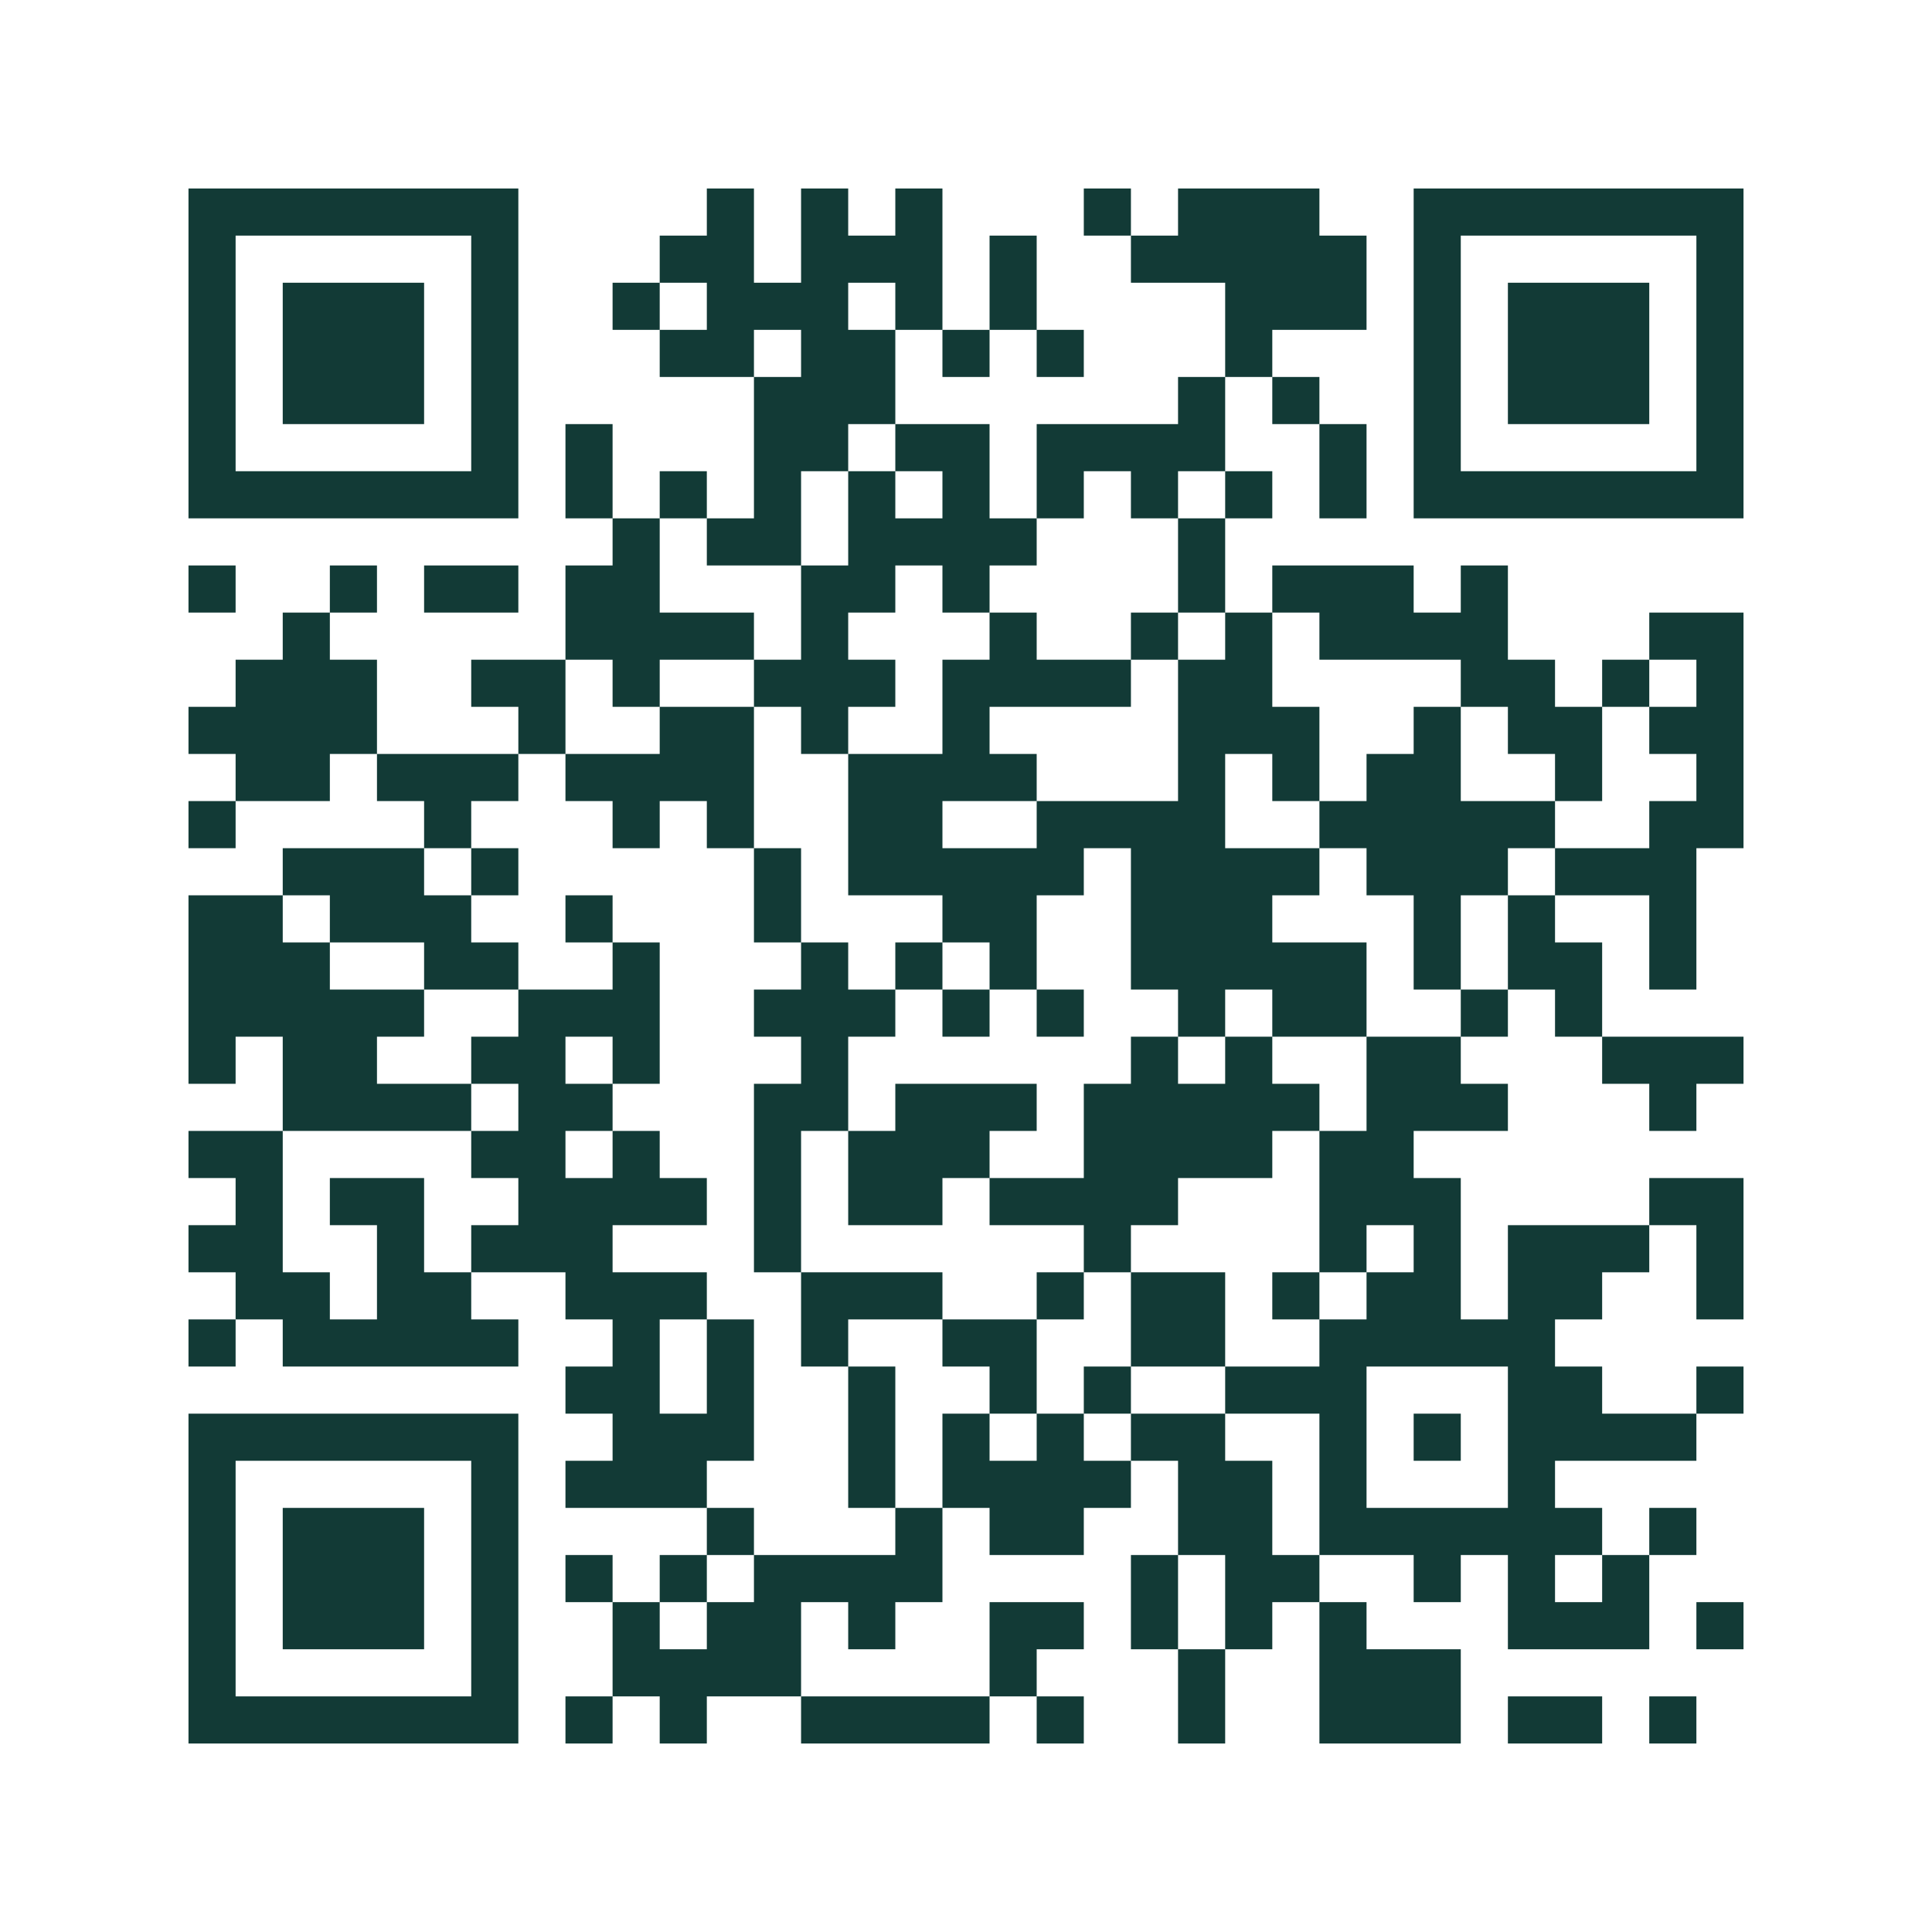
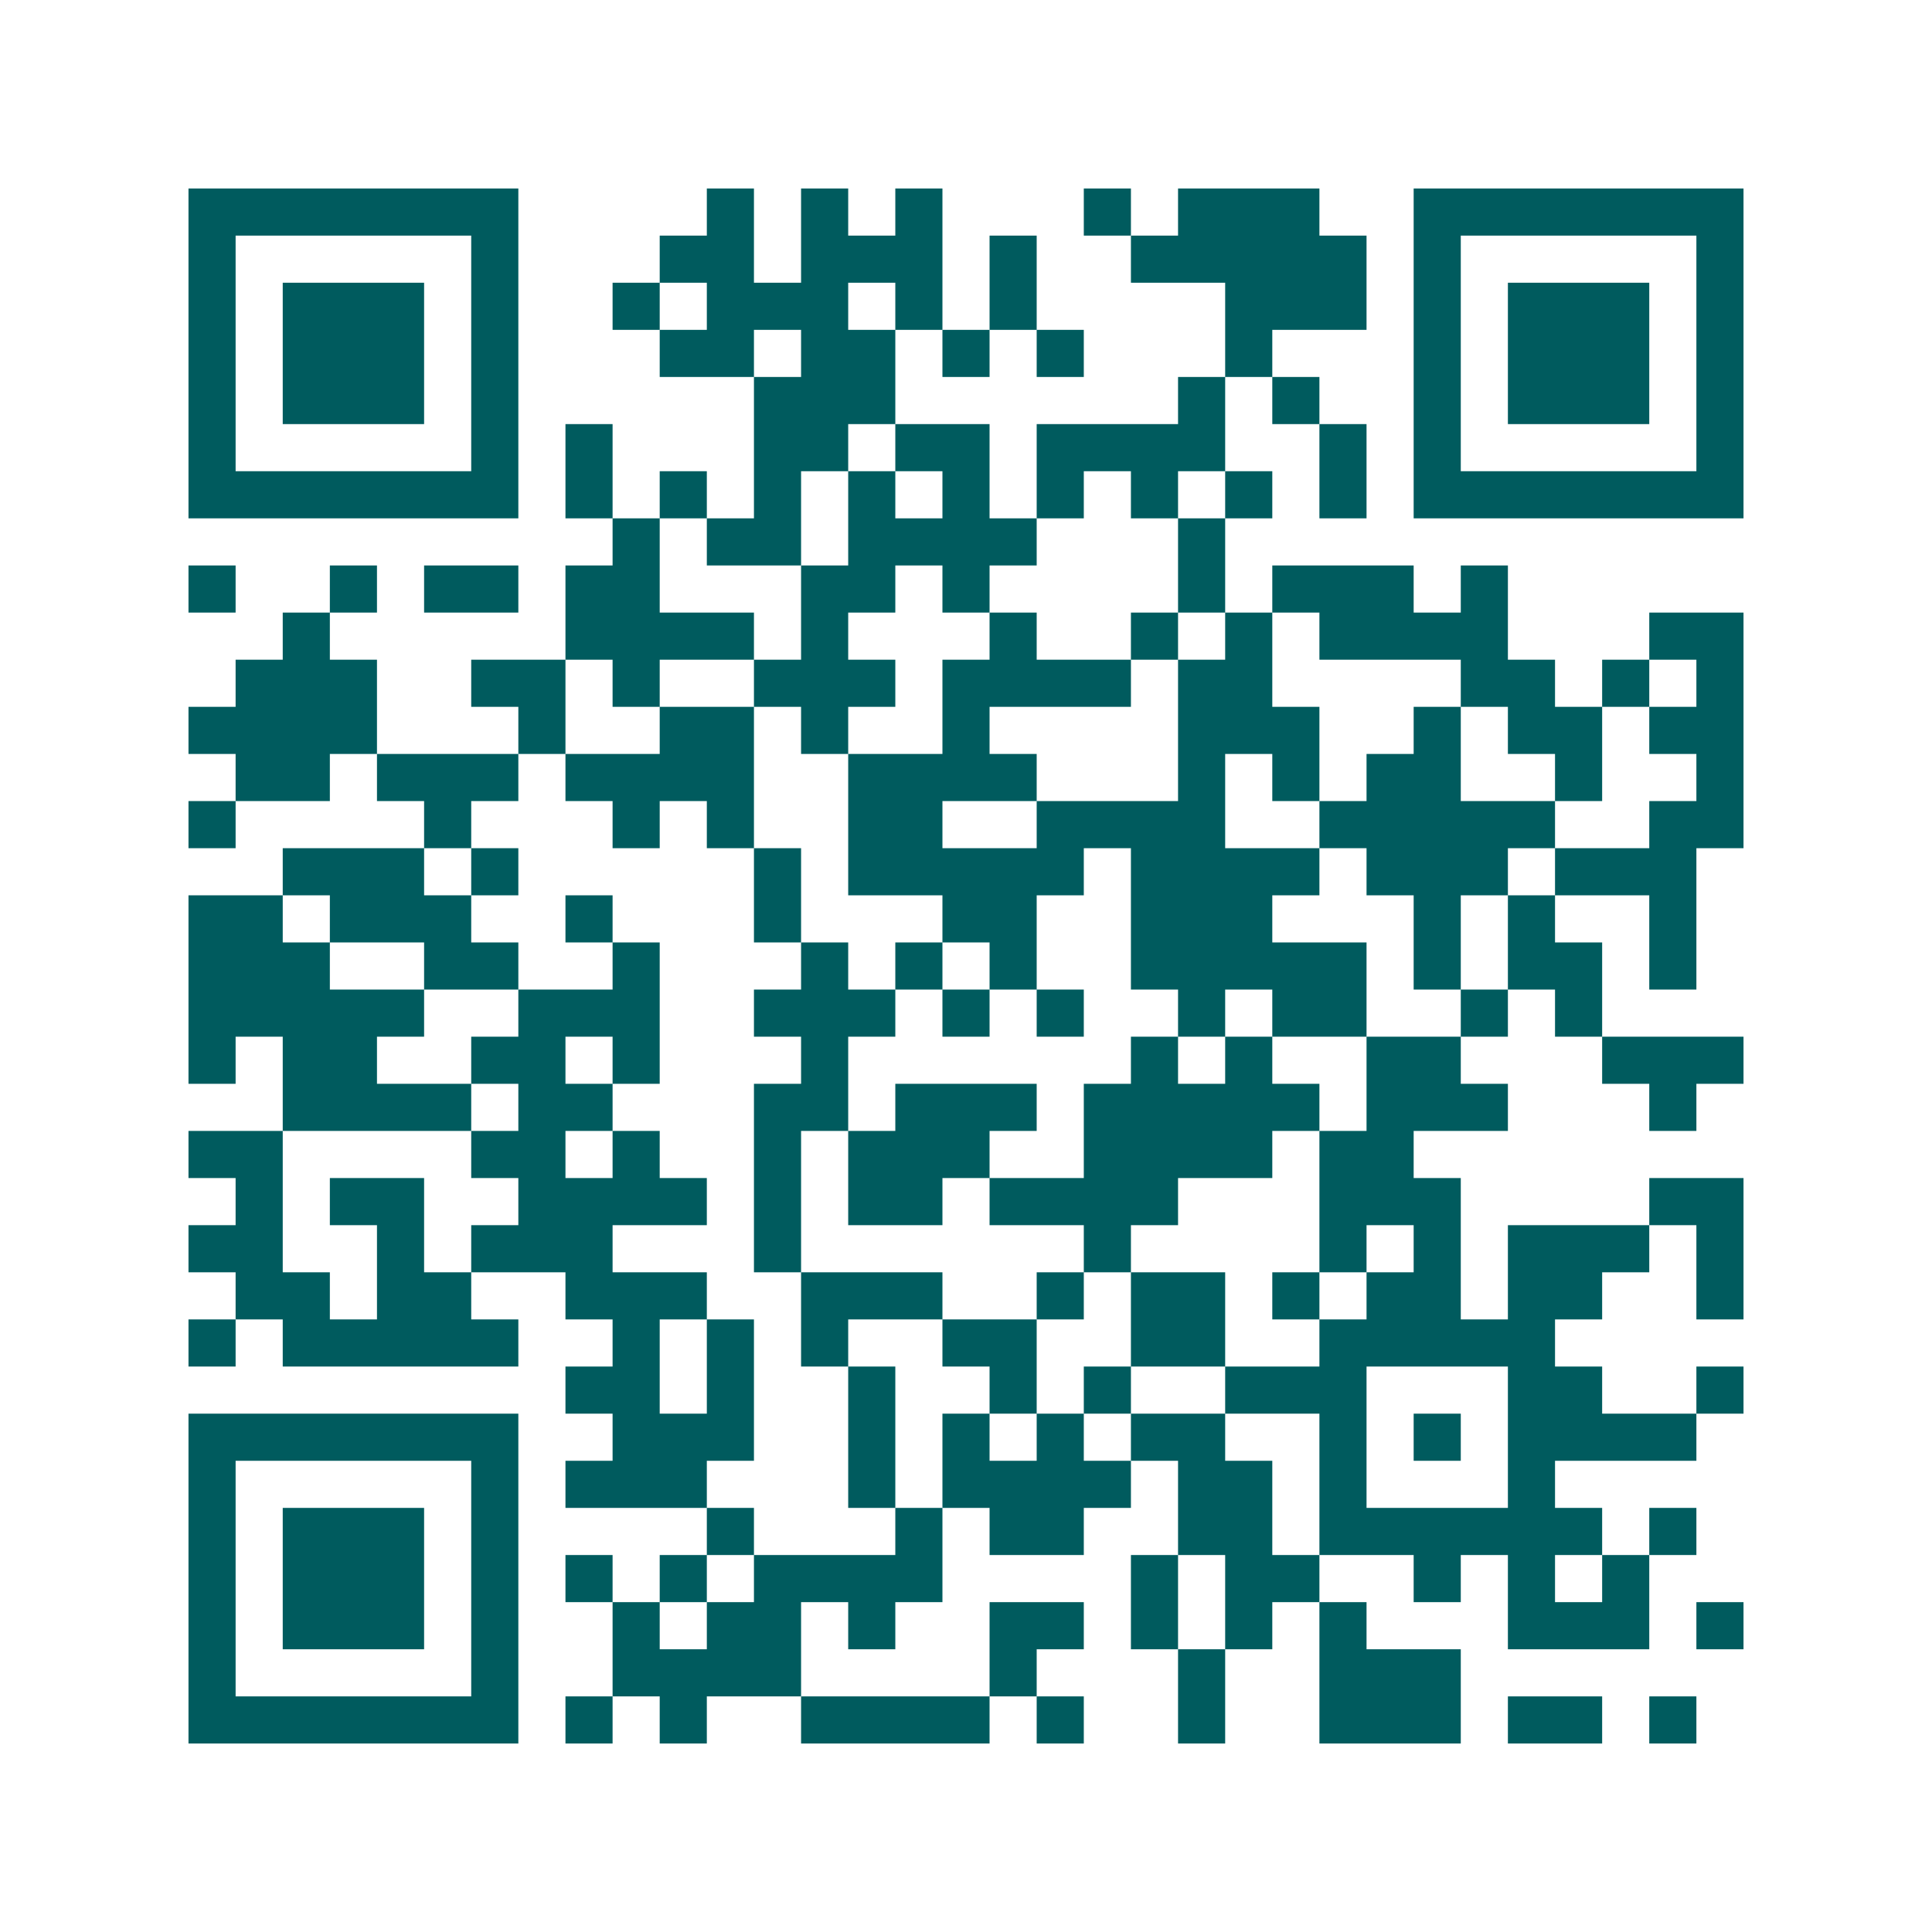
<svg xmlns="http://www.w3.org/2000/svg" width="41" height="41" class="segno">
  <path fill="#fff" d="M0 0h41v41h-41z" />
-   <path class="qrline" stroke="#123a36" d="M4 4.5h7m4 0h1m1 0h1m1 0h1m3 0h1m1 0h3m2 0h7m-33 1h1m5 0h1m3 0h2m1 0h3m1 0h1m2 0h5m1 0h1m5 0h1m-33 1h1m1 0h3m1 0h1m2 0h1m1 0h3m1 0h1m1 0h1m4 0h3m1 0h1m1 0h3m1 0h1m-33 1h1m1 0h3m1 0h1m3 0h2m1 0h2m1 0h1m1 0h1m3 0h1m3 0h1m1 0h3m1 0h1m-33 1h1m1 0h3m1 0h1m5 0h3m6 0h1m1 0h1m2 0h1m1 0h3m1 0h1m-33 1h1m5 0h1m1 0h1m3 0h2m1 0h2m1 0h4m2 0h1m1 0h1m5 0h1m-33 1h7m1 0h1m1 0h1m1 0h1m1 0h1m1 0h1m1 0h1m1 0h1m1 0h1m1 0h1m1 0h7m-24 1h1m1 0h2m1 0h4m3 0h1m-22 1h1m2 0h1m1 0h2m1 0h2m3 0h2m1 0h1m4 0h1m1 0h3m1 0h1m-26 1h1m5 0h4m1 0h1m3 0h1m2 0h1m1 0h1m1 0h4m3 0h2m-32 1h3m2 0h2m1 0h1m2 0h3m1 0h4m1 0h2m4 0h2m1 0h1m1 0h1m-33 1h4m3 0h1m2 0h2m1 0h1m2 0h1m4 0h3m2 0h1m1 0h2m1 0h2m-32 1h2m1 0h3m1 0h4m2 0h4m3 0h1m1 0h1m1 0h2m2 0h1m2 0h1m-33 1h1m4 0h1m3 0h1m1 0h1m2 0h2m2 0h4m2 0h5m2 0h2m-31 1h3m1 0h1m5 0h1m1 0h5m1 0h4m1 0h3m1 0h3m-32 1h2m1 0h3m2 0h1m3 0h1m3 0h2m2 0h3m3 0h1m1 0h1m2 0h1m-32 1h3m2 0h2m2 0h1m3 0h1m1 0h1m1 0h1m2 0h5m1 0h1m1 0h2m1 0h1m-32 1h5m2 0h3m2 0h3m1 0h1m1 0h1m2 0h1m1 0h2m2 0h1m1 0h1m-30 1h1m1 0h2m2 0h2m1 0h1m3 0h1m6 0h1m1 0h1m2 0h2m3 0h3m-31 1h4m1 0h2m3 0h2m1 0h3m1 0h5m1 0h3m3 0h1m-32 1h2m4 0h2m1 0h1m2 0h1m1 0h3m2 0h4m1 0h2m-25 1h1m1 0h2m2 0h4m1 0h1m1 0h2m1 0h4m3 0h3m4 0h2m-33 1h2m2 0h1m1 0h3m3 0h1m6 0h1m4 0h1m1 0h1m1 0h3m1 0h1m-32 1h2m1 0h2m2 0h3m2 0h3m2 0h1m1 0h2m1 0h1m1 0h2m1 0h2m2 0h1m-33 1h1m1 0h5m2 0h1m1 0h1m1 0h1m2 0h2m2 0h2m2 0h5m-21 1h2m1 0h1m2 0h1m2 0h1m1 0h1m2 0h3m3 0h2m2 0h1m-33 1h7m2 0h3m2 0h1m1 0h1m1 0h1m1 0h2m2 0h1m1 0h1m1 0h4m-32 1h1m5 0h1m1 0h3m3 0h1m1 0h4m1 0h2m1 0h1m3 0h1m-29 1h1m1 0h3m1 0h1m4 0h1m3 0h1m1 0h2m2 0h2m1 0h6m1 0h1m-32 1h1m1 0h3m1 0h1m1 0h1m1 0h1m1 0h4m4 0h1m1 0h2m2 0h1m1 0h1m1 0h1m-31 1h1m1 0h3m1 0h1m2 0h1m1 0h2m1 0h1m2 0h2m1 0h1m1 0h1m1 0h1m3 0h3m1 0h1m-33 1h1m5 0h1m2 0h4m4 0h1m3 0h1m2 0h3m-27 1h7m1 0h1m1 0h1m2 0h4m1 0h1m2 0h1m2 0h3m1 0h2m1 0h1" />
+   <path class="qrline" stroke="#005b5e" d="M4 4.5h7m4 0h1m1 0h1m1 0h1m3 0h1m1 0h3m2 0h7m-33 1h1m5 0h1m3 0h2m1 0h3m1 0h1m2 0h5m1 0h1m5 0h1m-33 1h1m1 0h3m1 0h1m2 0h1m1 0h3m1 0h1m1 0h1m4 0h3m1 0h1m1 0h3m1 0h1m-33 1h1m1 0h3m1 0h1m3 0h2m1 0h2m1 0h1m1 0h1m3 0h1m3 0h1m1 0h3m1 0h1m-33 1h1m1 0h3m1 0h1m5 0h3m6 0h1m1 0h1m2 0h1m1 0h3m1 0h1m-33 1h1m5 0h1m1 0h1m3 0h2m1 0h2m1 0h4m2 0h1m1 0h1m5 0h1m-33 1h7m1 0h1m1 0h1m1 0h1m1 0h1m1 0h1m1 0h1m1 0h1m1 0h1m1 0h1m1 0h7m-24 1h1m1 0h2m1 0h4m3 0h1m-22 1h1m2 0h1m1 0h2m1 0h2m3 0h2m1 0h1m4 0h1m1 0h3m1 0h1m-26 1h1m5 0h4m1 0h1m3 0h1m2 0h1m1 0h1m1 0h4m3 0h2m-32 1h3m2 0h2m1 0h1m2 0h3m1 0h4m1 0h2m4 0h2m1 0h1m1 0h1m-33 1h4m3 0h1m2 0h2m1 0h1m2 0h1m4 0h3m2 0h1m1 0h2m1 0h2m-32 1h2m1 0h3m1 0h4m2 0h4m3 0h1m1 0h1m1 0h2m2 0h1m2 0h1m-33 1h1m4 0h1m3 0h1m1 0h1m2 0h2m2 0h4m2 0h5m2 0h2m-31 1h3m1 0h1m5 0h1m1 0h5m1 0h4m1 0h3m1 0h3m-32 1h2m1 0h3m2 0h1m3 0h1m3 0h2m2 0h3m3 0h1m1 0h1m2 0h1m-32 1h3m2 0h2m2 0h1m3 0h1m1 0h1m1 0h1m2 0h5m1 0h1m1 0h2m1 0h1m-32 1h5m2 0h3m2 0h3m1 0h1m1 0h1m2 0h1m1 0h2m2 0h1m1 0h1m-30 1h1m1 0h2m2 0h2m1 0h1m3 0h1m6 0h1m1 0h1m2 0h2m3 0h3m-31 1h4m1 0h2m3 0h2m1 0h3m1 0h5m1 0h3m3 0h1m-32 1h2m4 0h2m1 0h1m2 0h1m1 0h3m2 0h4m1 0h2m-25 1h1m1 0h2m2 0h4m1 0h1m1 0h2m1 0h4m3 0h3m4 0h2m-33 1h2m2 0h1m1 0h3m3 0h1m6 0h1m4 0h1m1 0h1m1 0h3m1 0h1m-32 1h2m1 0h2m2 0h3m2 0h3m2 0h1m1 0h2m1 0h1m1 0h2m1 0h2m2 0h1m-33 1h1m1 0h5m2 0h1m1 0h1m1 0h1m2 0h2m2 0h2m2 0h5m-21 1h2m1 0h1m2 0h1m2 0h1m1 0h1m2 0h3m3 0h2m2 0h1m-33 1h7m2 0h3m2 0h1m1 0h1m1 0h1m1 0h2m2 0h1m1 0h1m1 0h4m-32 1h1m5 0h1m1 0h3m3 0h1m1 0h4m1 0h2m1 0h1m3 0h1m-29 1h1m1 0h3m1 0h1m4 0h1m3 0h1m1 0h2m2 0h2m1 0h6m1 0h1m-32 1h1m1 0h3m1 0h1m1 0h1m1 0h1m1 0h4m4 0h1m1 0h2m2 0h1m1 0h1m1 0h1m-31 1h1m1 0h3m1 0h1m2 0h1m1 0h2m1 0h1m2 0h2m1 0h1m1 0h1m1 0h1m3 0h3m1 0h1m-33 1h1m5 0h1m2 0h4m4 0h1m3 0h1m2 0h3m-27 1h7m1 0h1m1 0h1m2 0h4m1 0h1m2 0h1m2 0h3m1 0h2m1 0h1" />
</svg>
